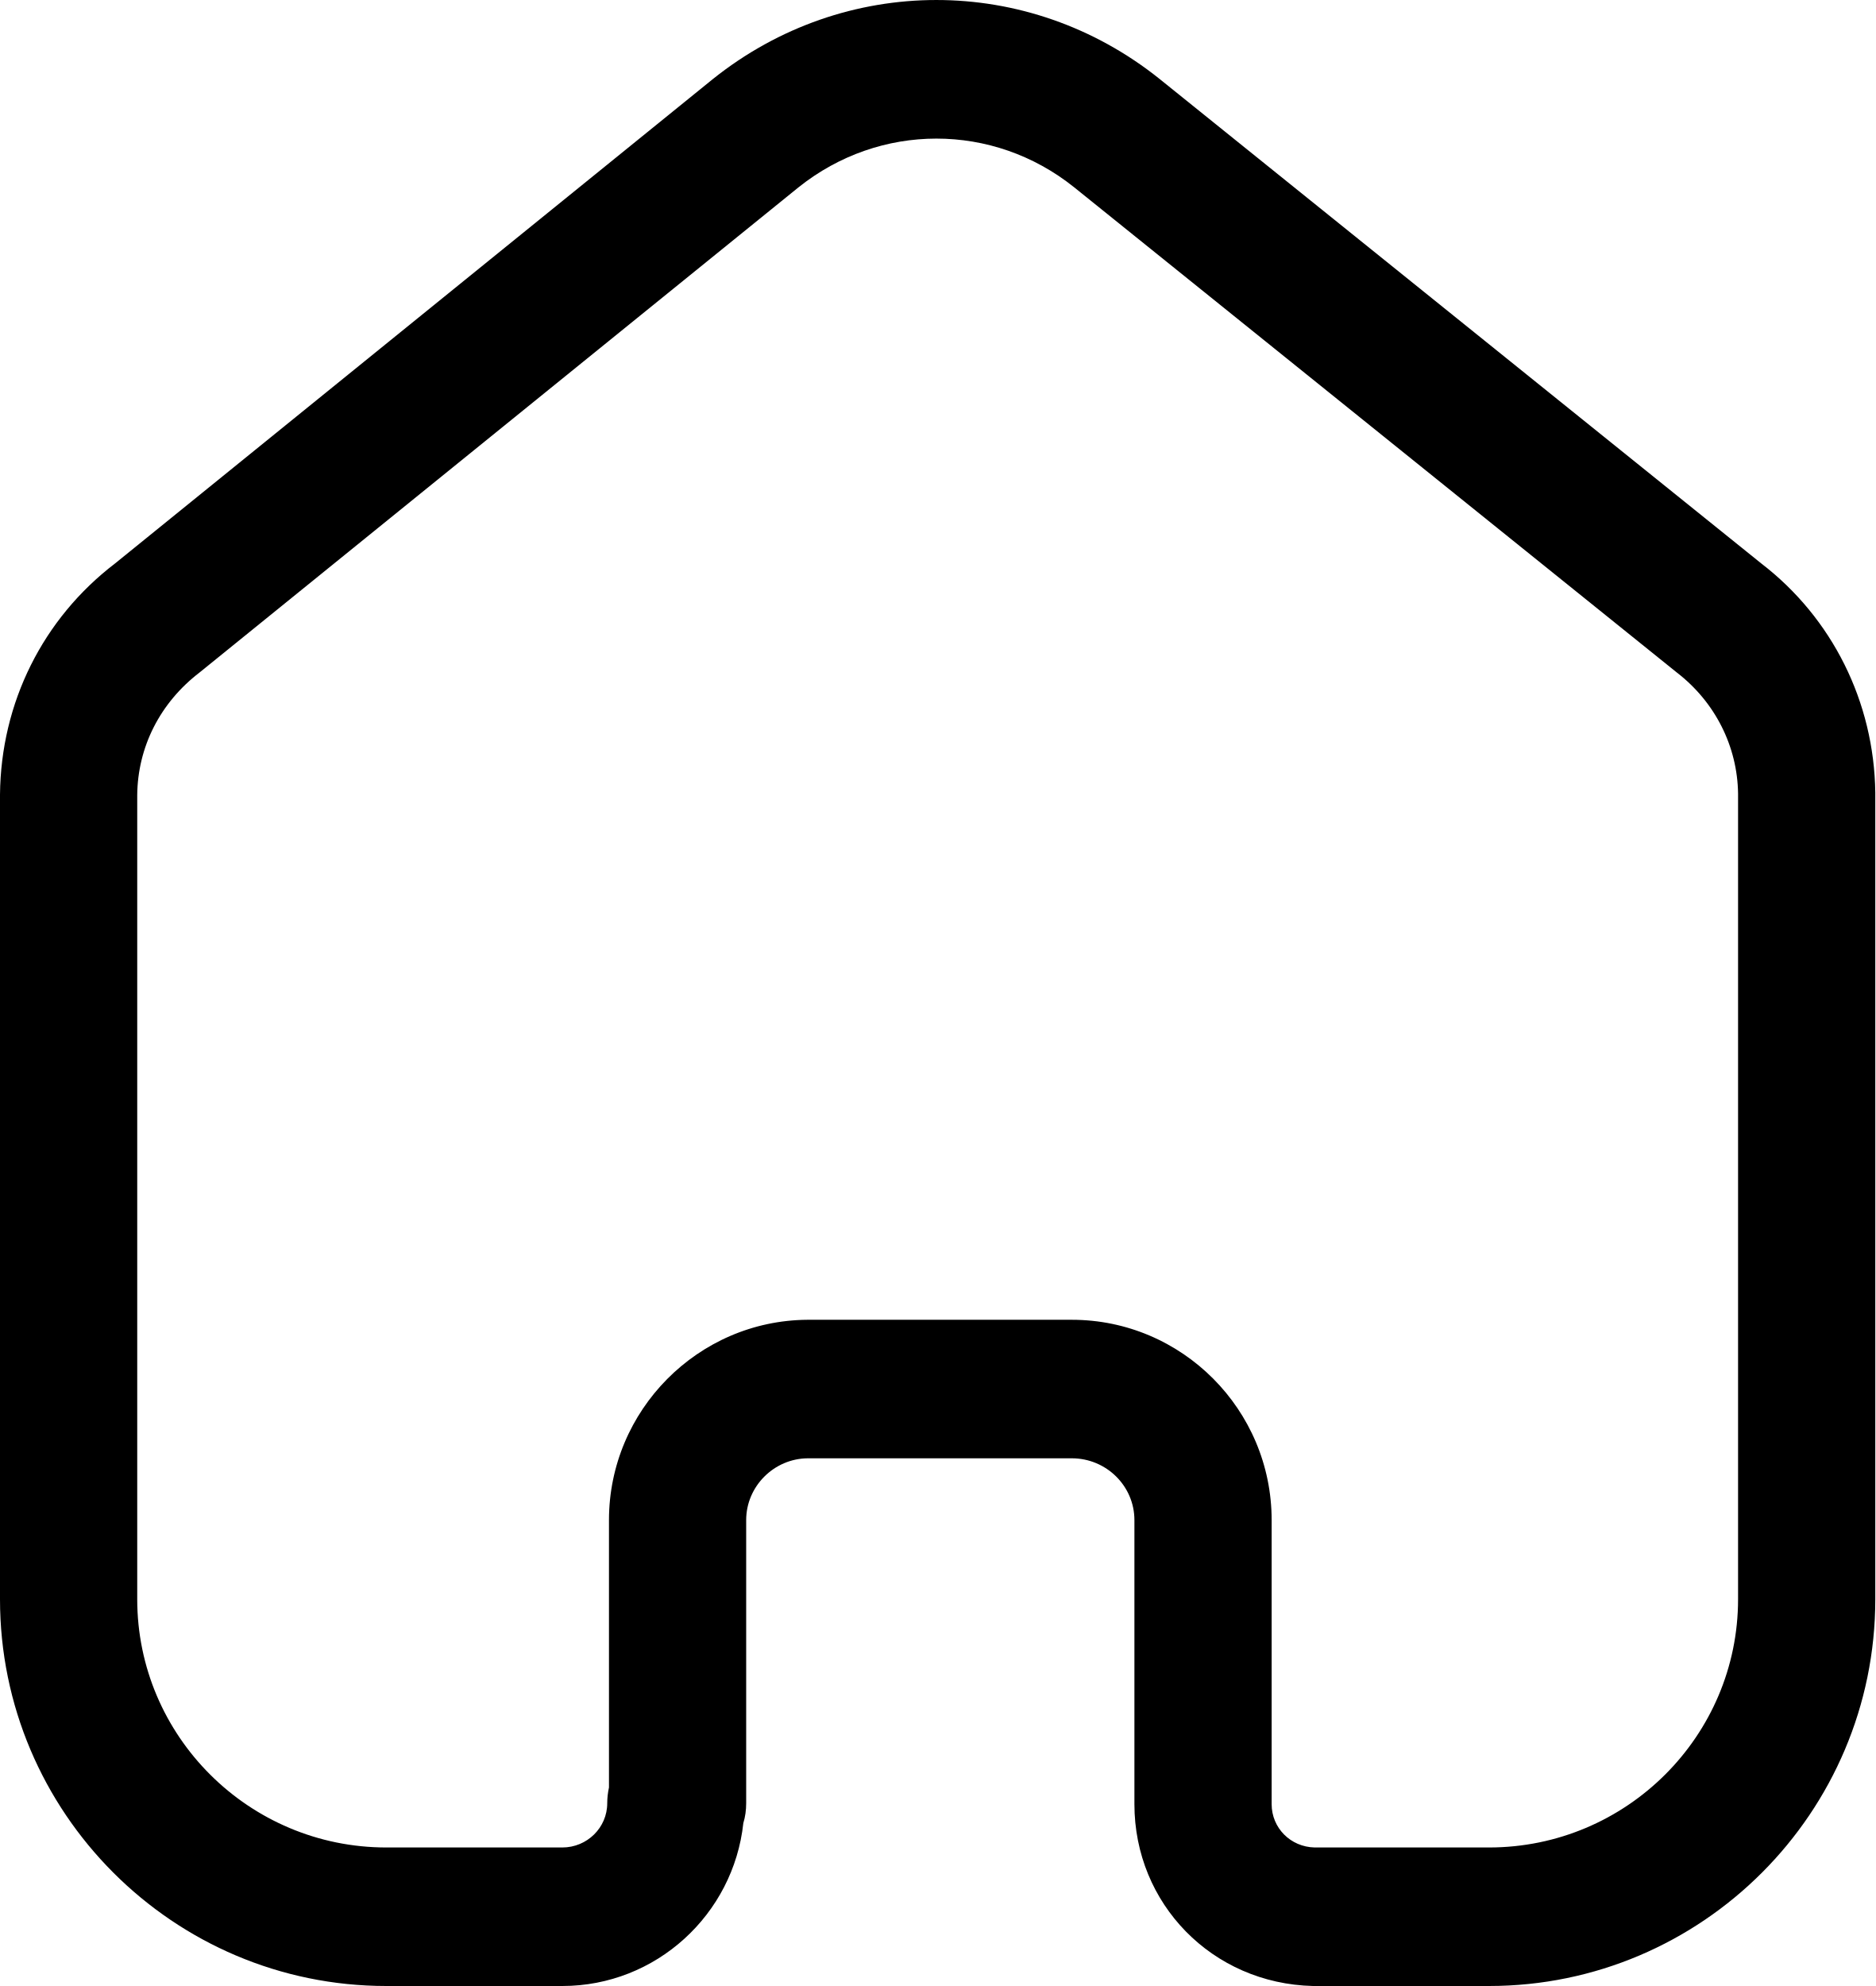
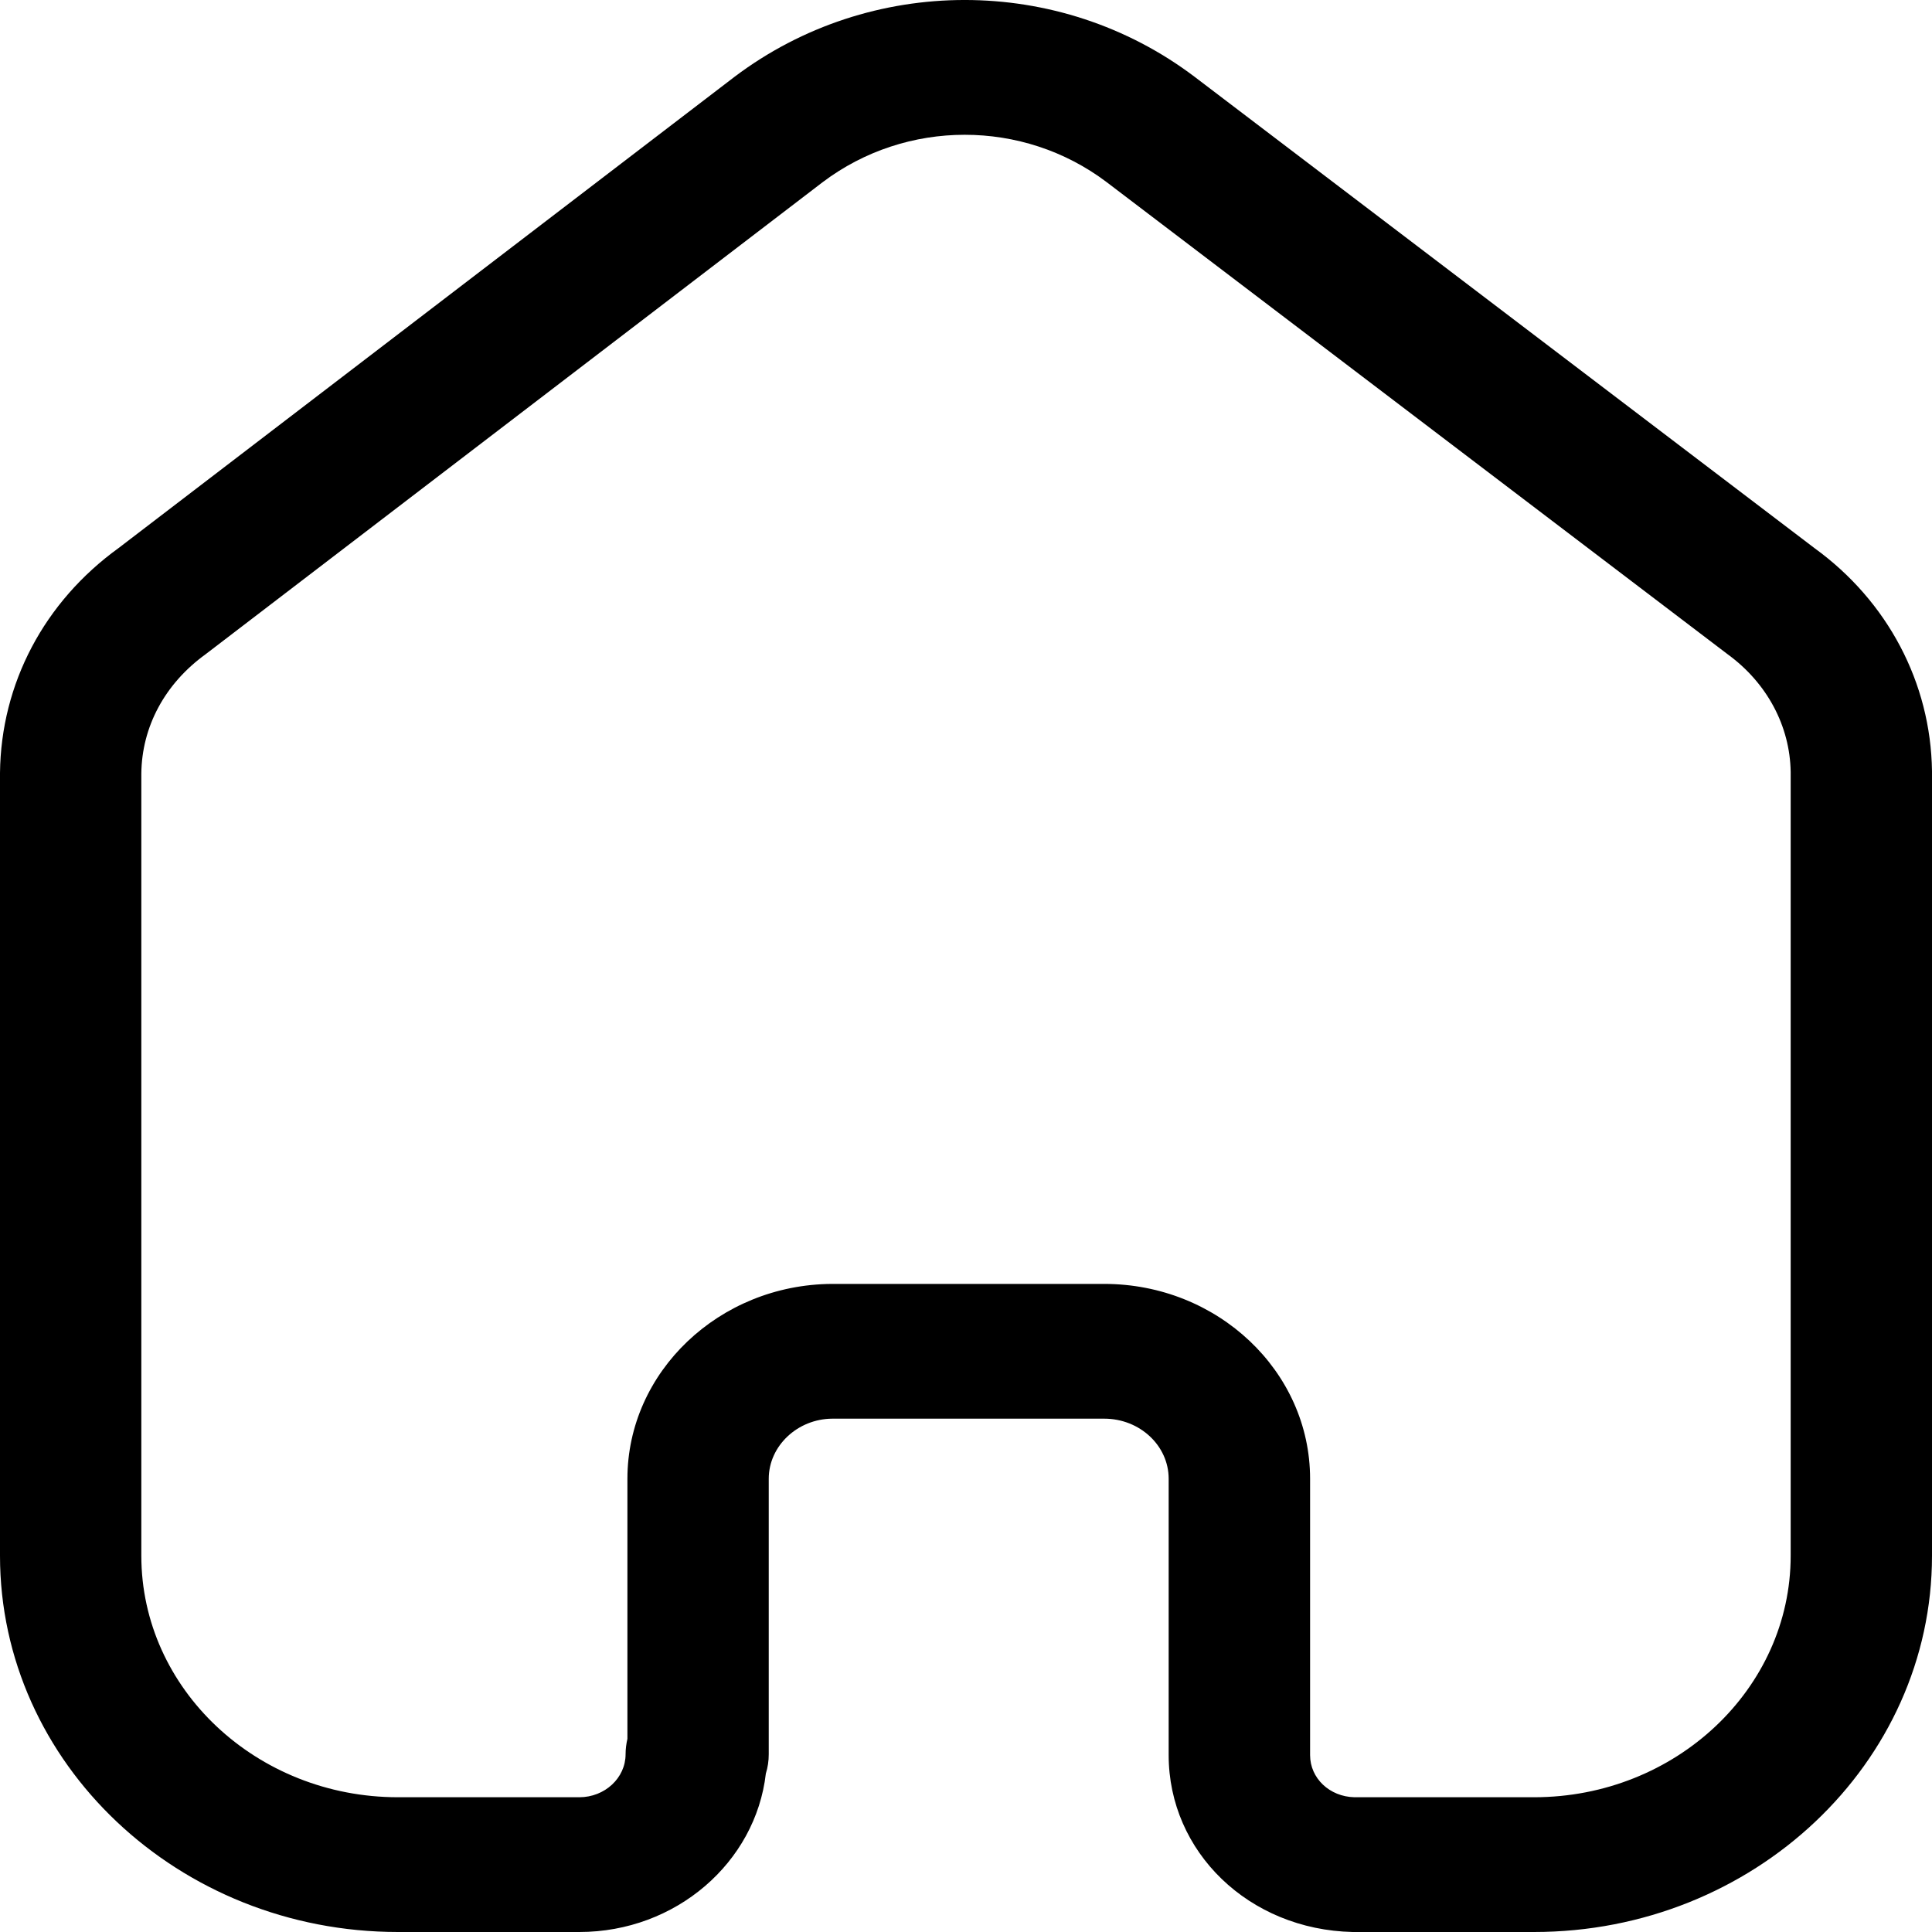
- <svg xmlns="http://www.w3.org/2000/svg" width="68" height="72" viewBox="0 0 68 72" fill="none">
-   <path fill-rule="evenodd" clip-rule="evenodd" d="M38.866 47.847C42.86 47.847 46.111 51.105 46.111 55.109V65.408C46.111 66.268 46.794 66.958 47.67 66.978H53.992C58.974 66.978 63.024 62.94 63.024 57.978V28.77C63.001 27.063 62.195 25.456 60.812 24.388L38.942 6.784C36.007 4.437 31.9 4.437 28.955 6.791L7.235 24.381C5.798 25.483 4.992 27.09 4.976 28.827V57.978C4.976 62.94 9.026 66.978 14.008 66.978H20.39C21.289 66.978 22.019 66.258 22.019 65.374C22.019 65.18 22.042 64.986 22.082 64.802V55.109C22.082 51.128 25.313 47.874 29.276 47.847H38.866ZM53.992 72H47.61C43.955 71.913 41.135 69.017 41.135 65.408V55.109C41.135 53.874 40.117 52.869 38.866 52.869H29.293C28.069 52.876 27.057 53.884 27.057 55.109V65.374C27.057 65.625 27.024 65.866 26.954 66.094C26.596 69.409 23.79 72 20.39 72H14.008C6.283 72 0 65.709 0 57.978V28.804C0.033 25.476 1.552 22.429 4.176 20.424L25.853 2.863C30.627 -0.953 37.277 -0.953 42.041 2.857L63.874 20.434C66.438 22.406 67.957 25.446 68 28.733V57.978C68 65.709 61.718 72 53.992 72Z" fill="black" style="fill:black;fill-opacity:1;" />
+ <svg xmlns="http://www.w3.org/2000/svg" width="20" height="20" viewBox="0 0 20 20" fill="none">
+   <path fill-rule="evenodd" clip-rule="evenodd" d="M11.431 13.291C12.606 13.291 13.562 14.196 13.562 15.308V18.169C13.562 18.408 13.763 18.599 14.021 18.605H15.88C17.345 18.605 18.537 17.483 18.537 16.105V7.992C18.53 7.517 18.293 7.071 17.886 6.774L11.454 1.884C10.59 1.232 9.382 1.232 8.516 1.886L2.128 6.773C1.705 7.079 1.468 7.525 1.463 8.008V16.105C1.463 17.483 2.655 18.605 4.12 18.605H5.997C6.261 18.605 6.476 18.405 6.476 18.16C6.476 18.106 6.483 18.052 6.495 18V15.308C6.495 14.202 7.445 13.298 8.611 13.291H11.431ZM15.88 20H14.003C12.928 19.976 12.098 19.171 12.098 18.169V15.308C12.098 14.965 11.799 14.686 11.431 14.686H8.616C8.256 14.688 7.958 14.968 7.958 15.308V18.16C7.958 18.229 7.948 18.296 7.928 18.36C7.822 19.28 6.997 20 5.997 20H4.12C1.848 20 0 18.253 0 16.105V8.001C0.01 7.077 0.457 6.23 1.228 5.673L7.604 0.795C9.008 -0.265 10.964 -0.265 12.365 0.794L18.786 5.676C19.541 6.224 19.987 7.068 20 7.982V16.105C20 18.253 18.152 20 15.88 20Z" fill="black" style="fill:black;fill-opacity:1;" />
</svg>
